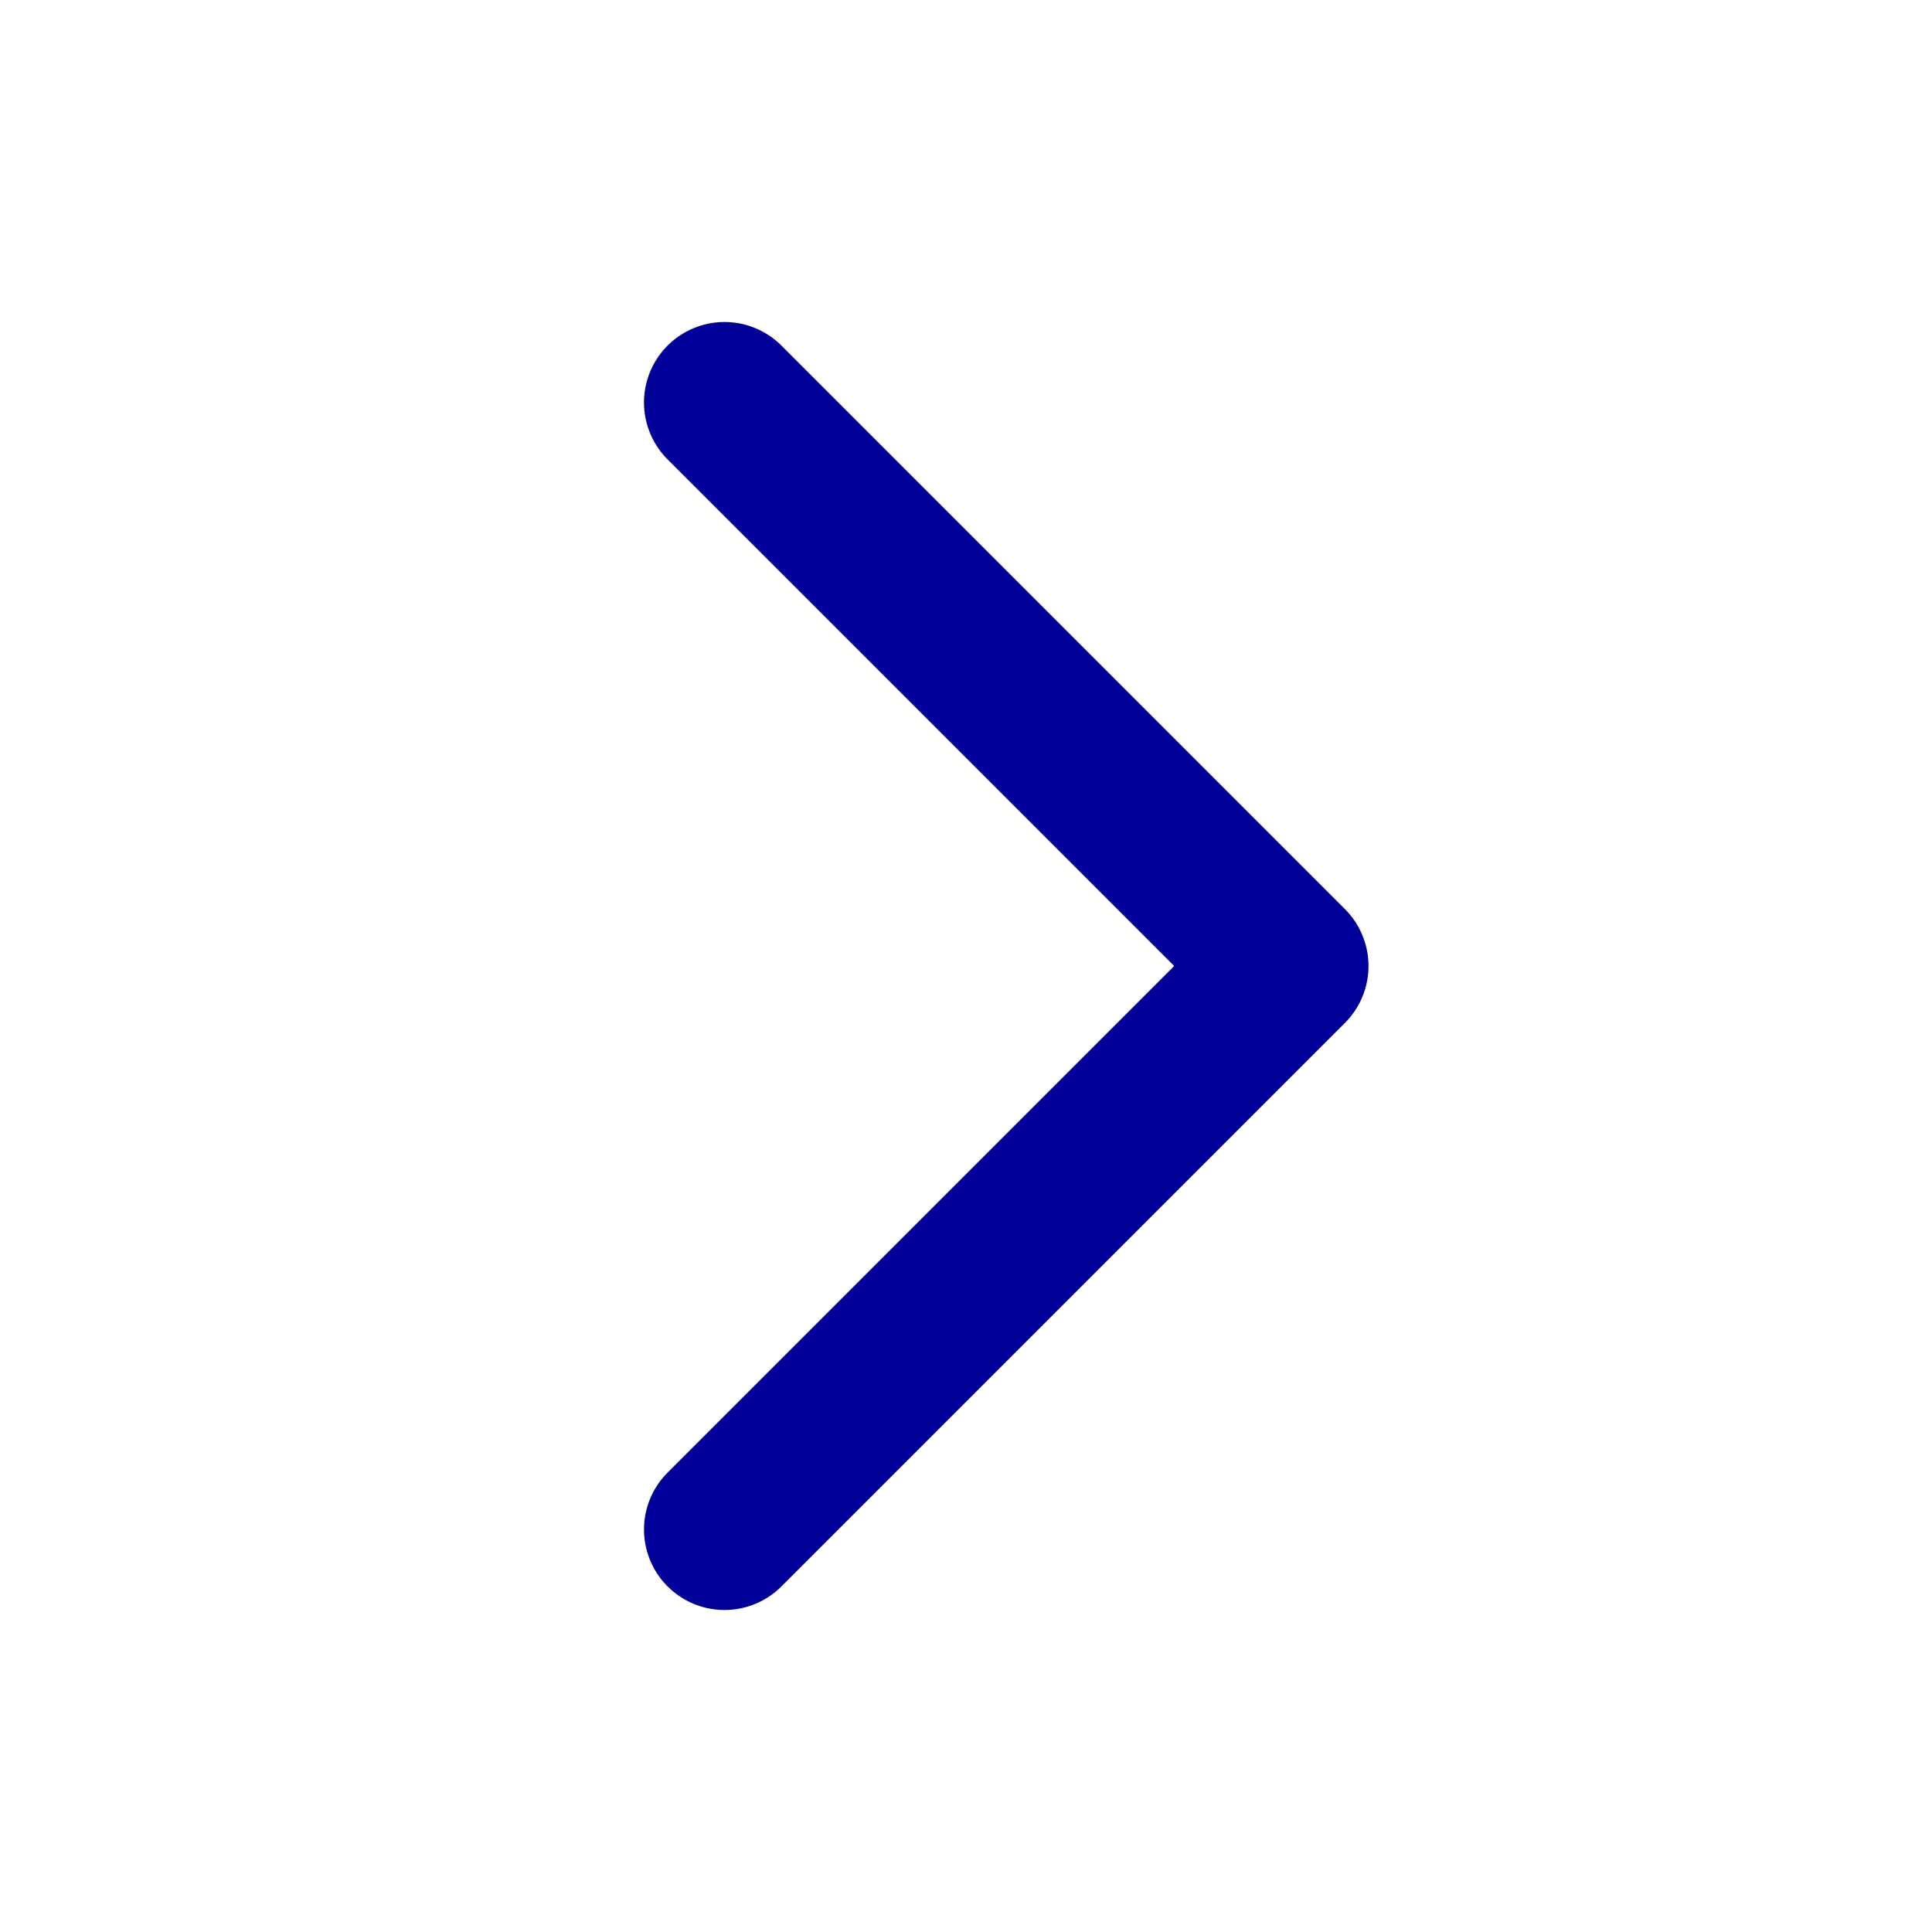
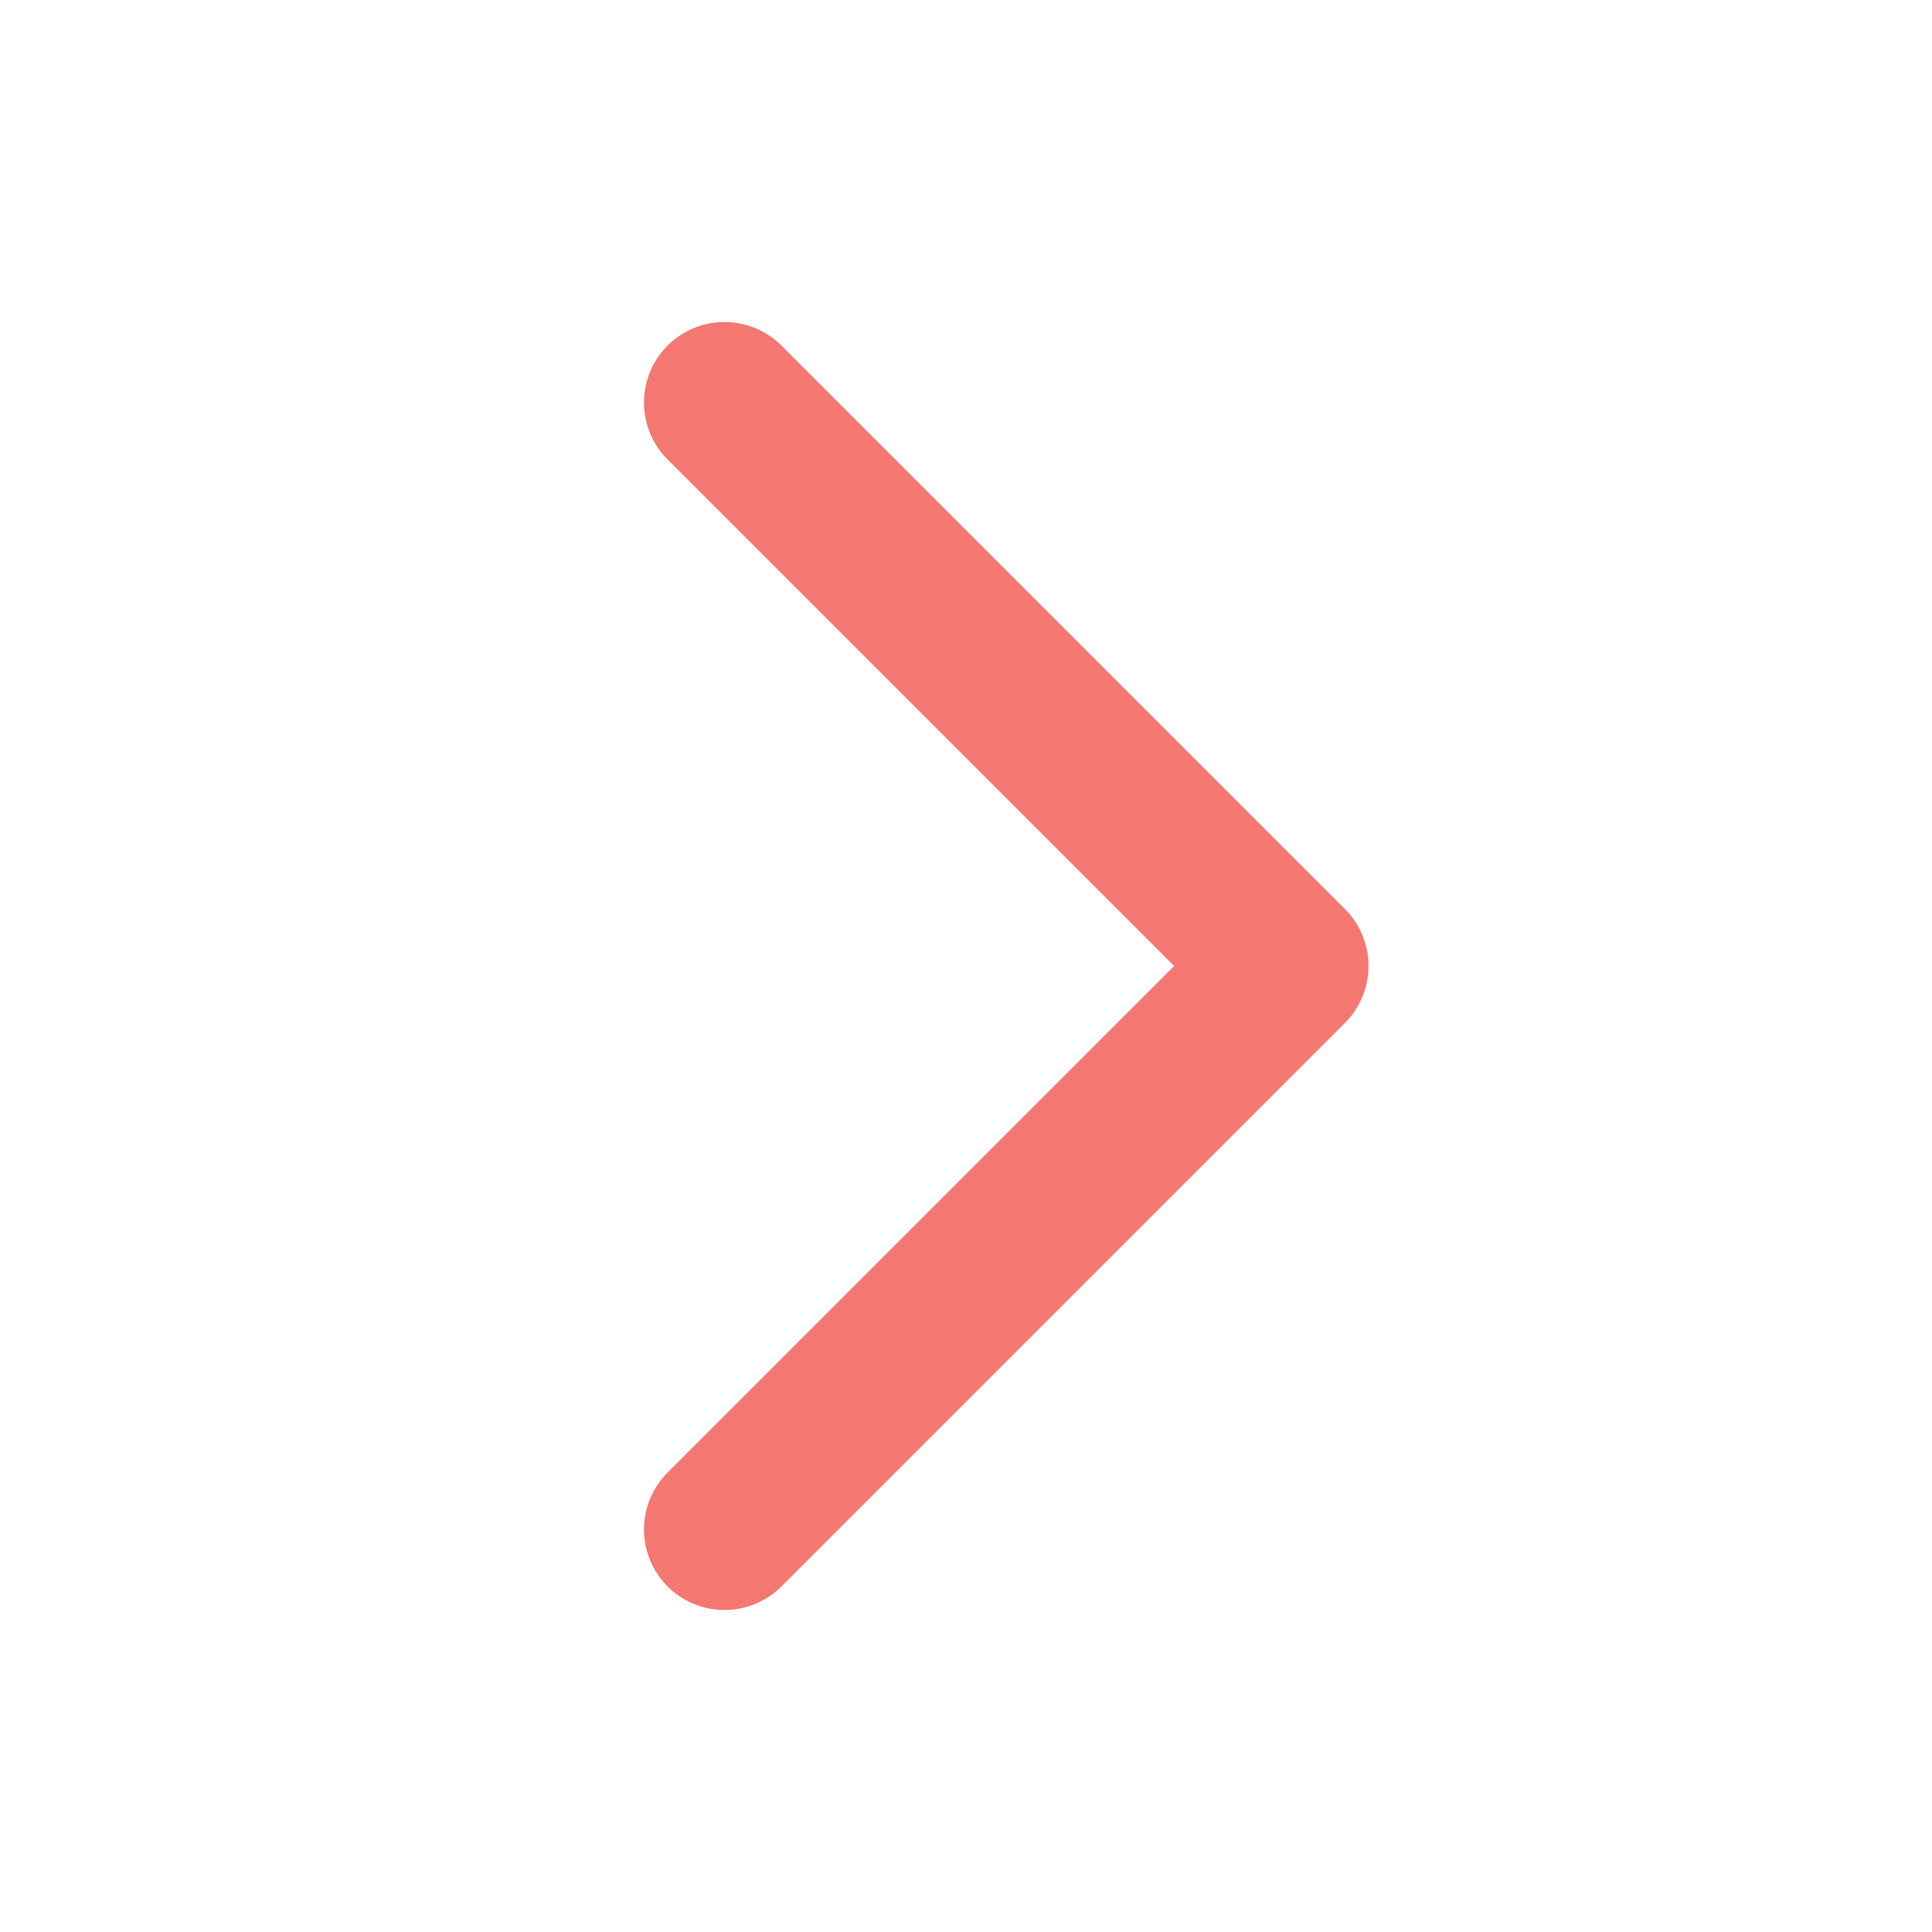
<svg xmlns="http://www.w3.org/2000/svg" width="24" height="24" viewBox="0 0 24 24" fill="none">
  <g id="Arrow / Chevron_Right">
-     <path id="Vector" d="M9 5L16 12L9 19" stroke="#000099" stroke-width="2" stroke-linecap="round" stroke-linejoin="round" />
+     <path id="Vector" d="M9 5L16 12L9 19" stroke="#f57771" stroke-width="2" stroke-linecap="round" stroke-linejoin="round" />
  </g>
</svg>
